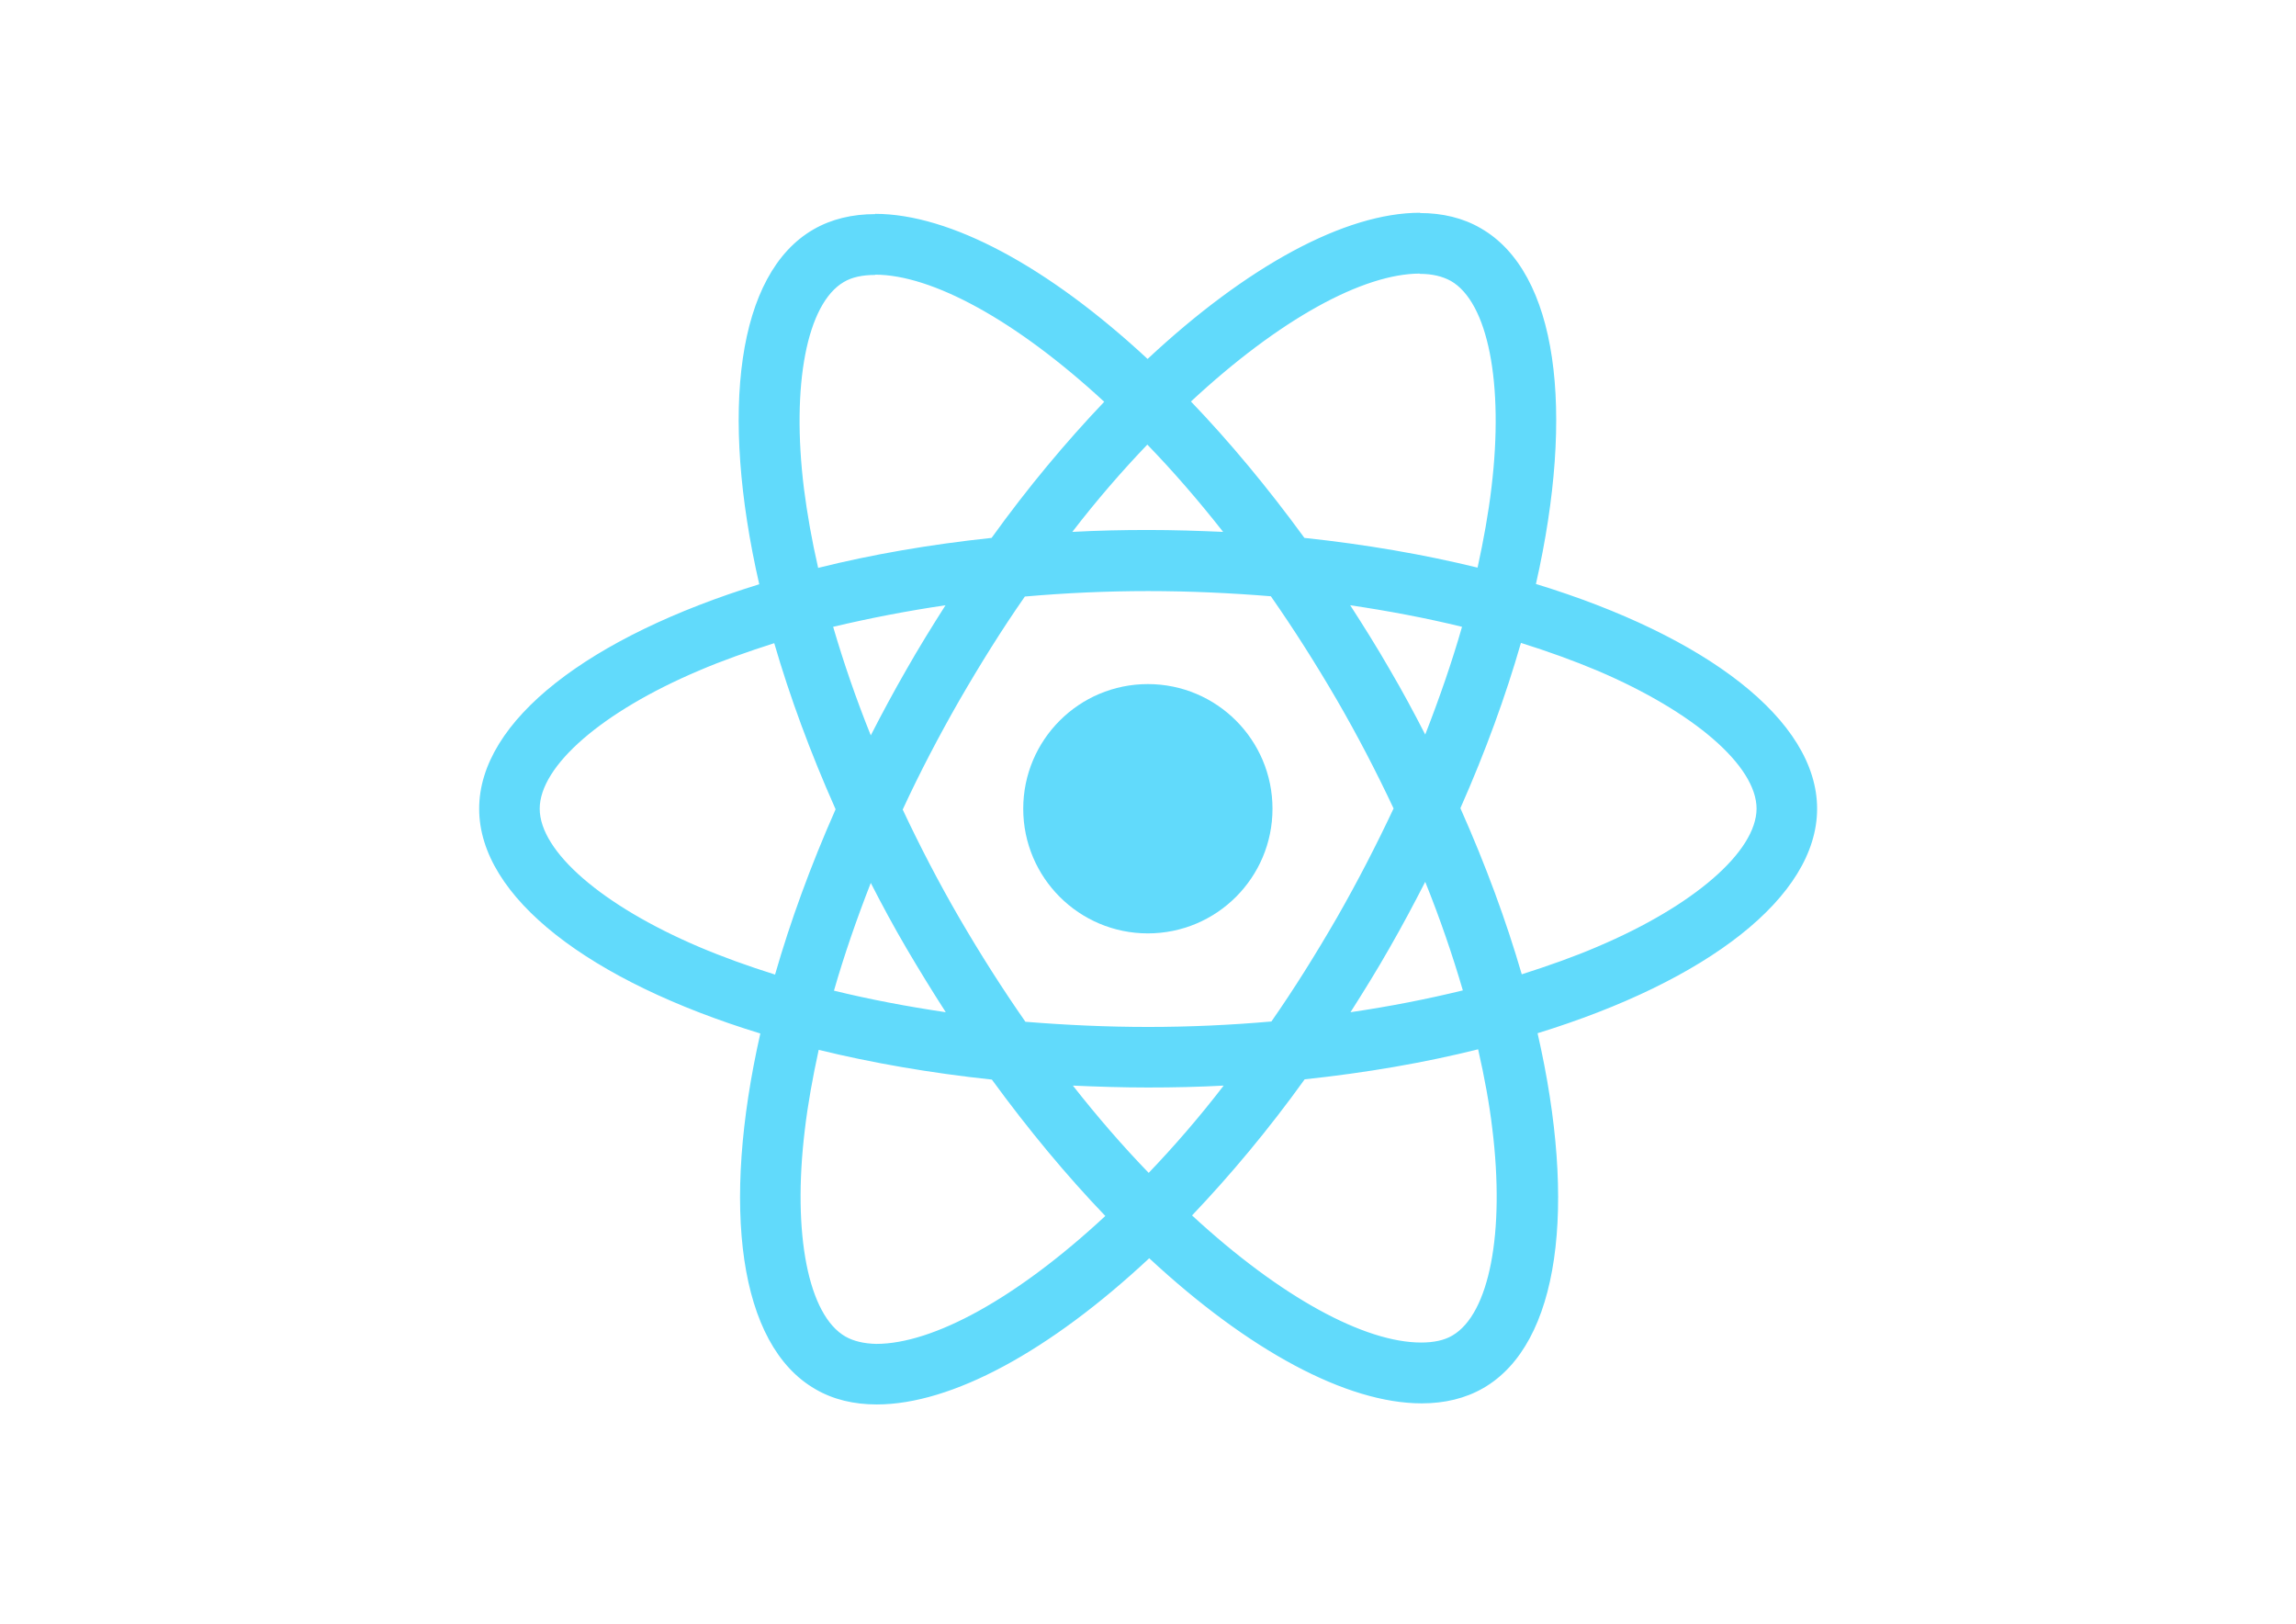
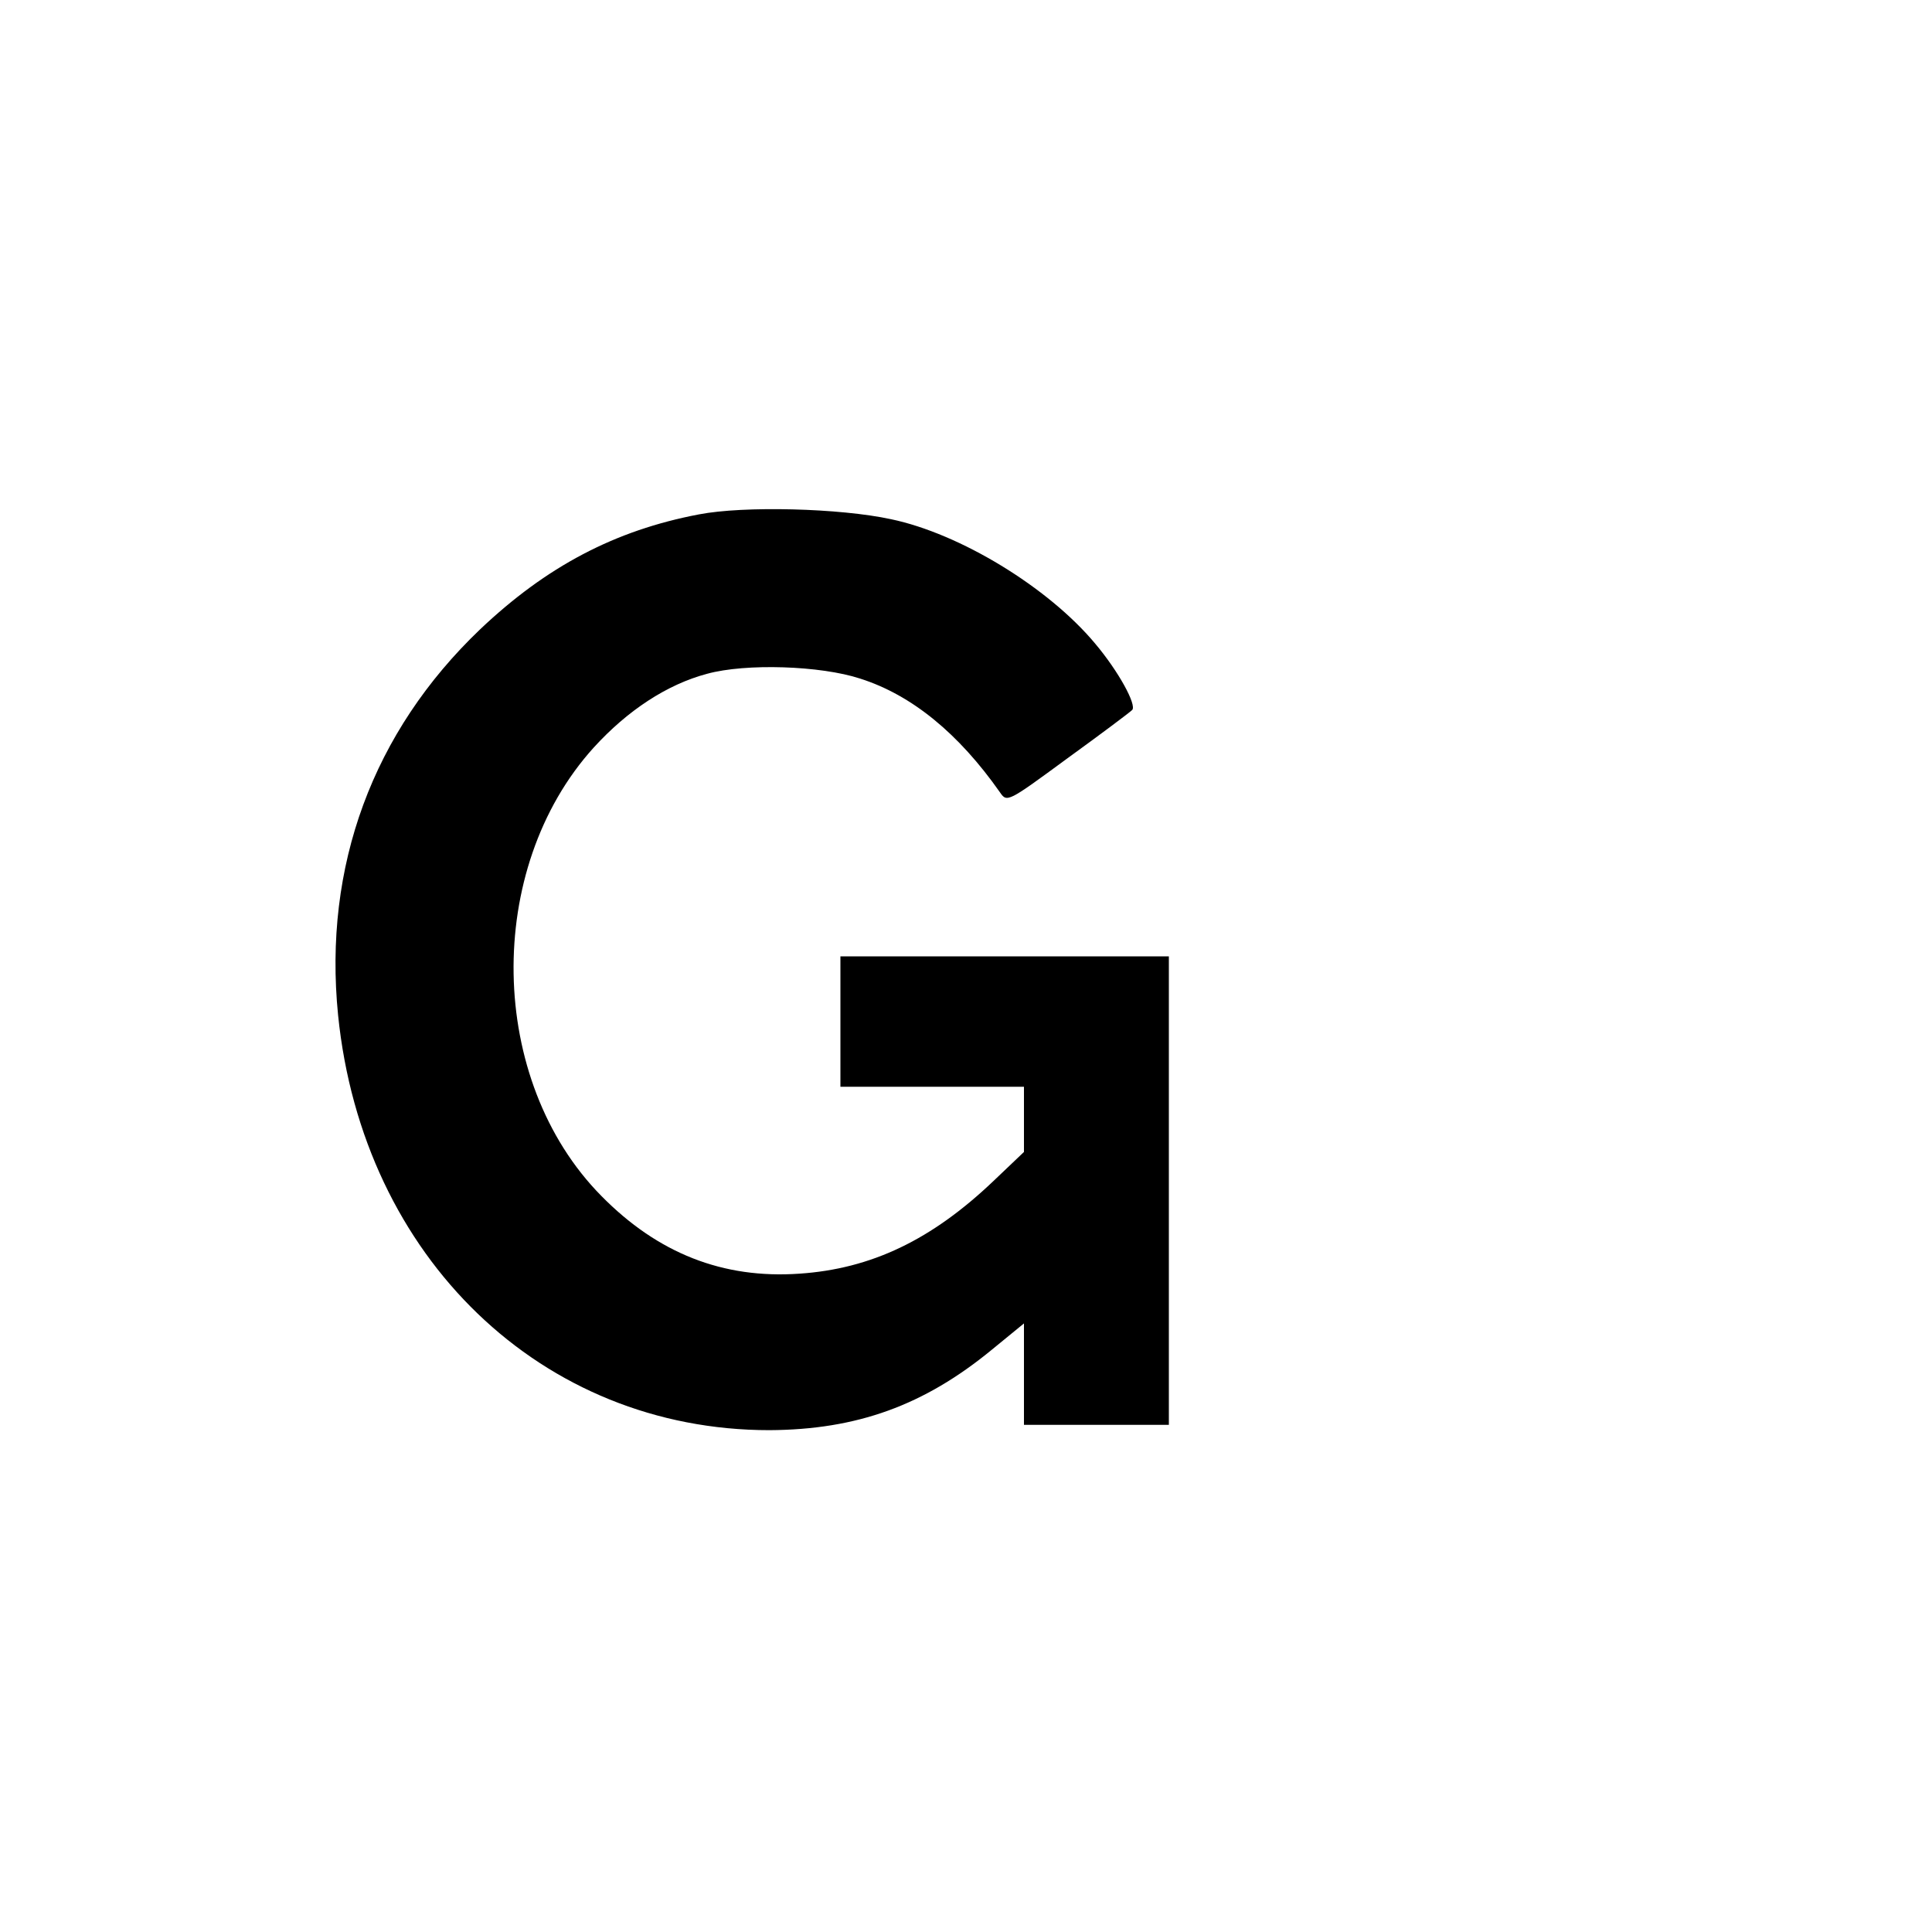
- <svg xmlns="http://www.w3.org/2000/svg" viewBox="0 0 841.9 595.3">
-   <g fill="#61DAFB">
-     <path d="M666.3 296.5c0-32.5-40.7-63.3-103.1-82.4 14.4-63.6 8-114.2-20.2-130.4-6.5-3.8-14.1-5.6-22.4-5.6v22.3c4.6 0 8.3.9 11.4 2.6 13.6 7.8 19.5 37.5 14.9 75.7-1.1 9.4-2.9 19.3-5.1 29.4-19.6-4.8-41-8.5-63.5-10.9-13.5-18.5-27.5-35.3-41.6-50 32.6-30.3 63.2-46.9 84-46.9V78c-27.5 0-63.5 19.6-99.9 53.6-36.4-33.8-72.4-53.2-99.9-53.2v22.3c20.7 0 51.4 16.5 84 46.6-14 14.7-28 31.4-41.3 49.9-22.6 2.4-44 6.1-63.6 11-2.3-10-4-19.7-5.2-29-4.7-38.2 1.1-67.9 14.6-75.8 3-1.8 6.9-2.6 11.5-2.6V78.5c-8.4 0-16 1.8-22.6 5.6-28.1 16.2-34.4 66.7-19.9 130.1-62.2 19.2-102.7 49.9-102.7 82.3 0 32.5 40.7 63.3 103.1 82.4-14.4 63.6-8 114.2 20.2 130.4 6.5 3.8 14.1 5.6 22.5 5.6 27.5 0 63.5-19.6 99.9-53.6 36.4 33.8 72.4 53.2 99.9 53.2 8.4 0 16-1.8 22.6-5.6 28.1-16.2 34.4-66.7 19.9-130.1 62-19.1 102.5-49.9 102.5-82.3zm-130.2-66.7c-3.7 12.9-8.3 26.2-13.5 39.5-4.1-8-8.4-16-13.1-24-4.6-8-9.5-15.8-14.4-23.4 14.2 2.1 27.9 4.7 41 7.9zm-45.8 106.5c-7.8 13.5-15.8 26.3-24.1 38.2-14.9 1.3-30 2-45.2 2-15.1 0-30.2-.7-45-1.9-8.3-11.9-16.4-24.6-24.2-38-7.6-13.1-14.5-26.4-20.8-39.8 6.2-13.4 13.2-26.8 20.7-39.9 7.8-13.5 15.8-26.3 24.1-38.2 14.9-1.3 30-2 45.2-2 15.1 0 30.2.7 45 1.9 8.3 11.9 16.4 24.6 24.2 38 7.6 13.1 14.5 26.4 20.8 39.8-6.3 13.4-13.2 26.8-20.7 39.9zm32.3-13c5.4 13.4 10 26.8 13.8 39.8-13.1 3.2-26.9 5.9-41.2 8 4.9-7.7 9.8-15.6 14.4-23.7 4.6-8 8.9-16.1 13-24.1zM421.2 430c-9.3-9.6-18.6-20.3-27.8-32 9 .4 18.2.7 27.5.7 9.4 0 18.7-.2 27.8-.7-9 11.7-18.3 22.4-27.5 32zm-74.4-58.9c-14.2-2.1-27.9-4.7-41-7.9 3.7-12.9 8.3-26.2 13.5-39.5 4.1 8 8.4 16 13.1 24 4.7 8 9.5 15.8 14.4 23.4zM420.7 163c9.3 9.6 18.6 20.3 27.8 32-9-.4-18.2-.7-27.5-.7-9.4 0-18.7.2-27.8.7 9-11.7 18.3-22.4 27.5-32zm-74 58.9c-4.9 7.7-9.8 15.6-14.4 23.7-4.6 8-8.9 16-13 24-5.4-13.4-10-26.8-13.8-39.8 13.1-3.1 26.9-5.8 41.2-7.9zm-90.5 125.2c-35.4-15.1-58.3-34.9-58.3-50.6 0-15.7 22.9-35.6 58.3-50.6 8.6-3.7 18-7 27.7-10.1 5.7 19.6 13.2 40 22.5 60.9-9.2 20.8-16.6 41.1-22.2 60.6-9.9-3.1-19.3-6.5-28-10.2zM310 490c-13.6-7.8-19.5-37.5-14.9-75.7 1.1-9.4 2.9-19.3 5.1-29.4 19.6 4.8 41 8.5 63.5 10.9 13.5 18.5 27.5 35.3 41.6 50-32.6 30.3-63.2 46.9-84 46.9-4.5-.1-8.3-1-11.3-2.7zm237.2-76.2c4.7 38.2-1.1 67.9-14.6 75.8-3 1.8-6.9 2.6-11.5 2.6-20.7 0-51.4-16.5-84-46.6 14-14.7 28-31.4 41.3-49.9 22.6-2.4 44-6.1 63.6-11 2.3 10.1 4.1 19.8 5.2 29.1zm38.5-66.7c-8.6 3.7-18 7-27.7 10.1-5.7-19.6-13.2-40-22.5-60.9 9.2-20.8 16.6-41.1 22.2-60.6 9.9 3.1 19.3 6.5 28.1 10.2 35.4 15.1 58.3 34.9 58.3 50.6-.1 15.7-23 35.6-58.4 50.6zM320.8 78.4z" />
-     <circle cx="420.9" cy="296.5" r="45.7" />
-     <path d="M520.5 78.1z" />
+ <svg xmlns="http://www.w3.org/2000/svg" version="1.0" width="400pt" height="400pt" viewBox="0 0 400 400" preserveAspectRatio="xMidYMid meet">
+   <g transform="translate(0,400) scale(0.1,-0.1)" fill="#000000" stroke="none">
+     <path d="M1447 2935 c-174 -33 -316 -108 -453 -238 -222 -212 -325 -490 -294 -799 51 -502 422 -859 893 -859 181 1 320 51 461 167 l66 54 0 -105 0 -105 150 0 150 0 0 485 0 485 -340 0 -340 0 0 -135 0 -135 190 0 190 0 0 -67 0 -68 -63 -60 c-128 -122 -253 -182 -402 -192 -158 -11 -293 42 -410 161 -236 239 -243 677 -16 928 70 77 152 131 235 153 80 22 235 17 317 -10 107 -34 204 -114 289 -235 15 -22 16 -21 140 70 69 50 129 95 134 100 10 10 -28 80 -77 138 -97 116 -279 227 -422 257 -106 23 -305 28 -398 10z" />
  </g>
</svg>
